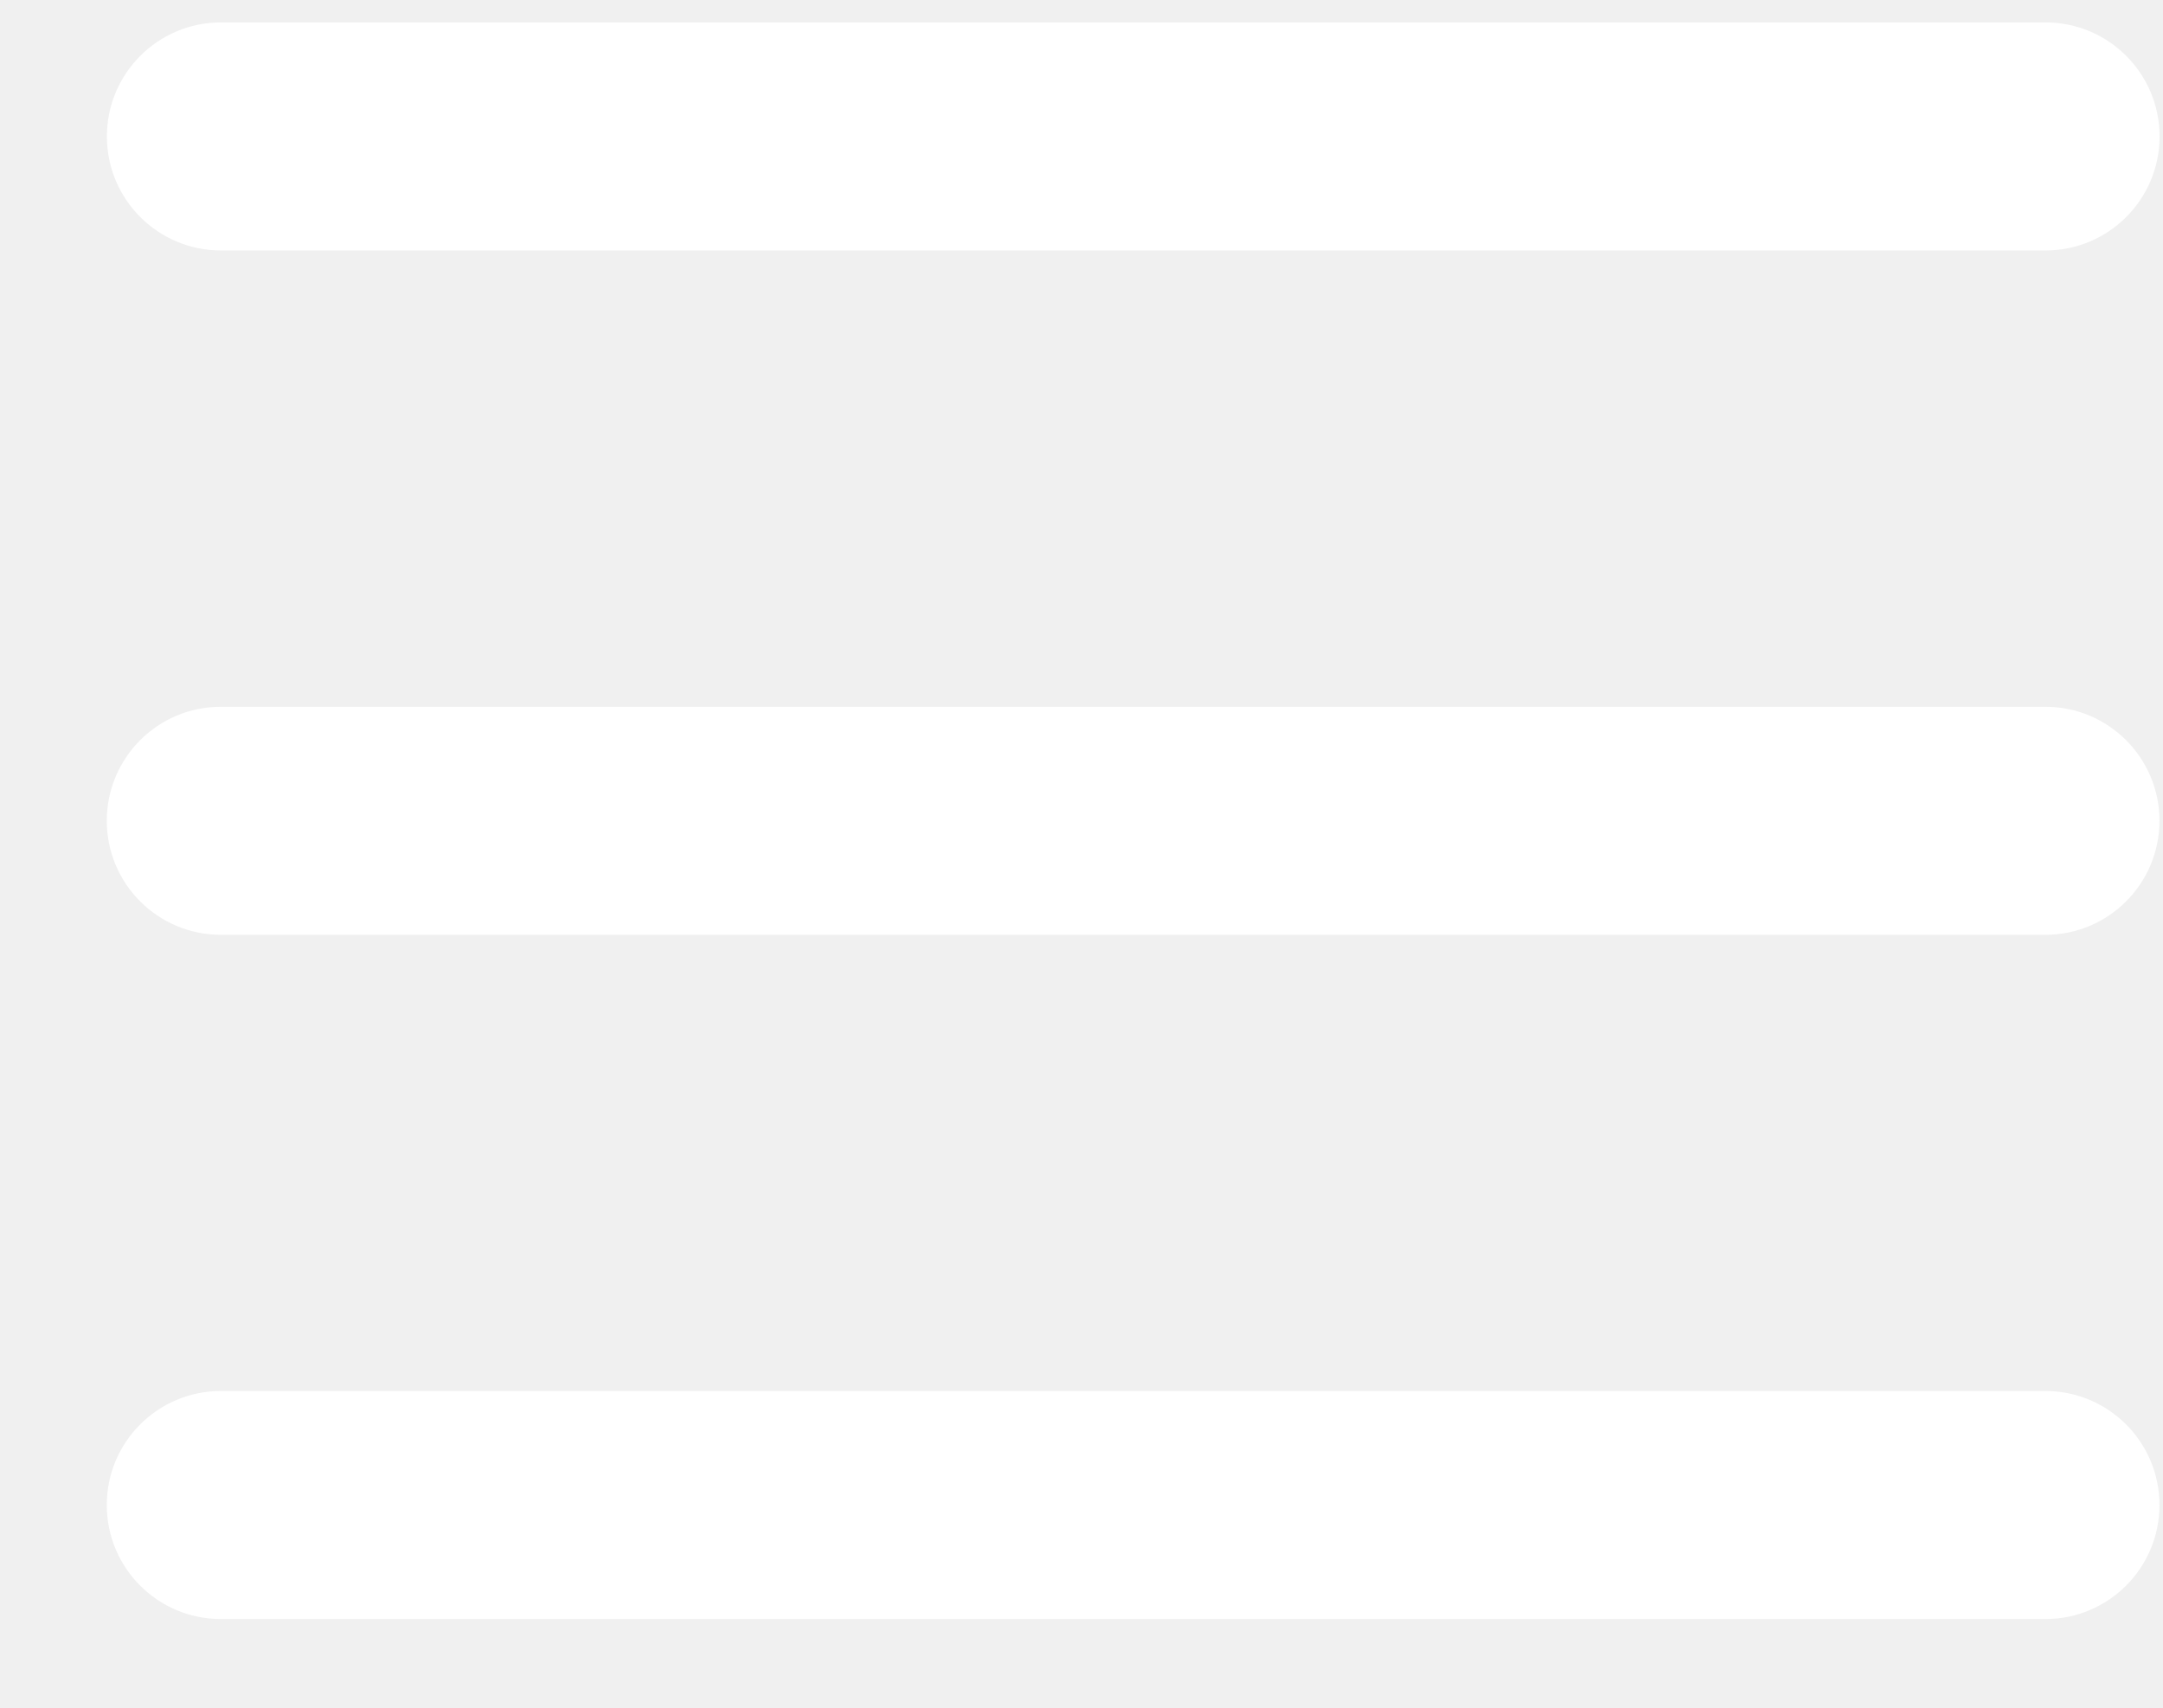
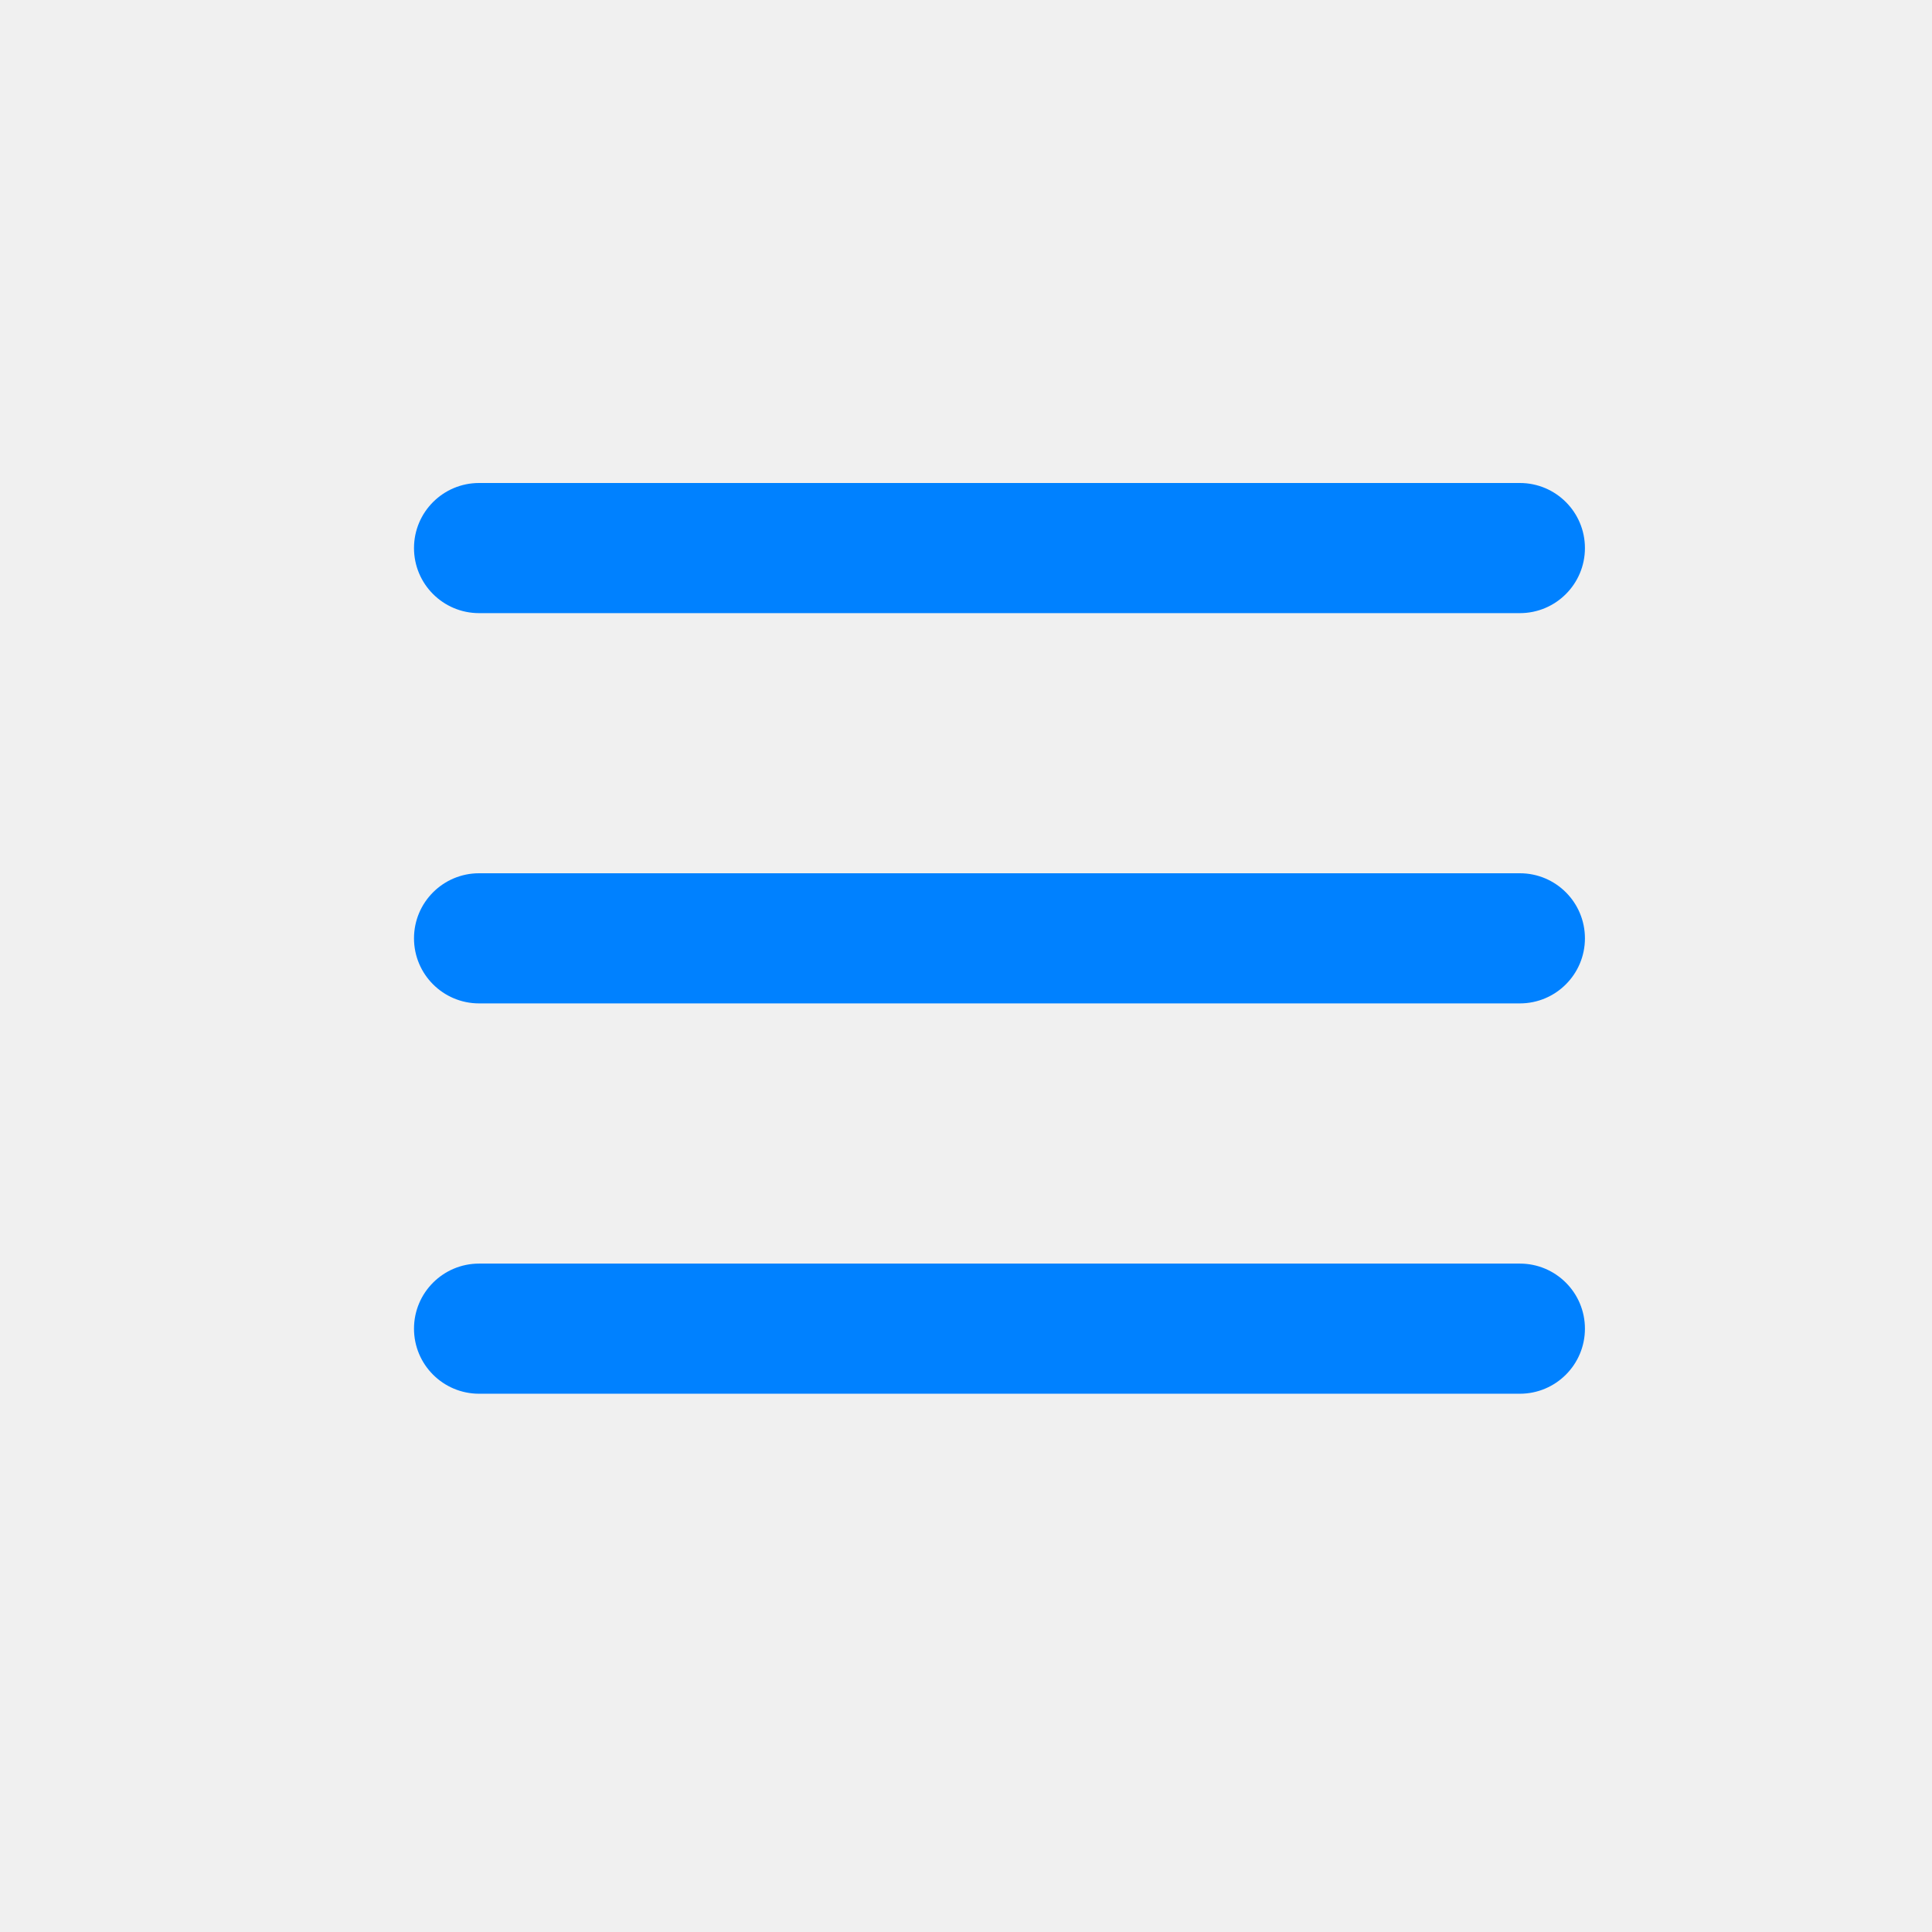
- <svg xmlns="http://www.w3.org/2000/svg" width="19" height="15" viewBox="0 0 19 15" fill="none">
-   <rect x="0.939" y="0.197" width="18.031" height="2.003" rx="1.002" fill="white" />
-   <rect x="0.938" y="6.208" width="18.031" height="2.003" rx="1.002" fill="white" />
-   <rect x="0.938" y="12.218" width="18.031" height="2.003" rx="1.002" fill="white" />
+ <svg xmlns="http://www.w3.org/2000/svg" width="28" height="28" viewBox="0 0 28 28" fill="none">
+   <rect x="6" y="7" width="16.97" height="1.886" rx="0.943" fill="#0081FF" />
+   <rect x="6" y="12.656" width="16.97" height="1.886" rx="0.943" fill="#0081FF" />
+   <rect x="6" y="18.313" width="16.97" height="1.886" rx="0.943" fill="#0081FF" />
</svg>
